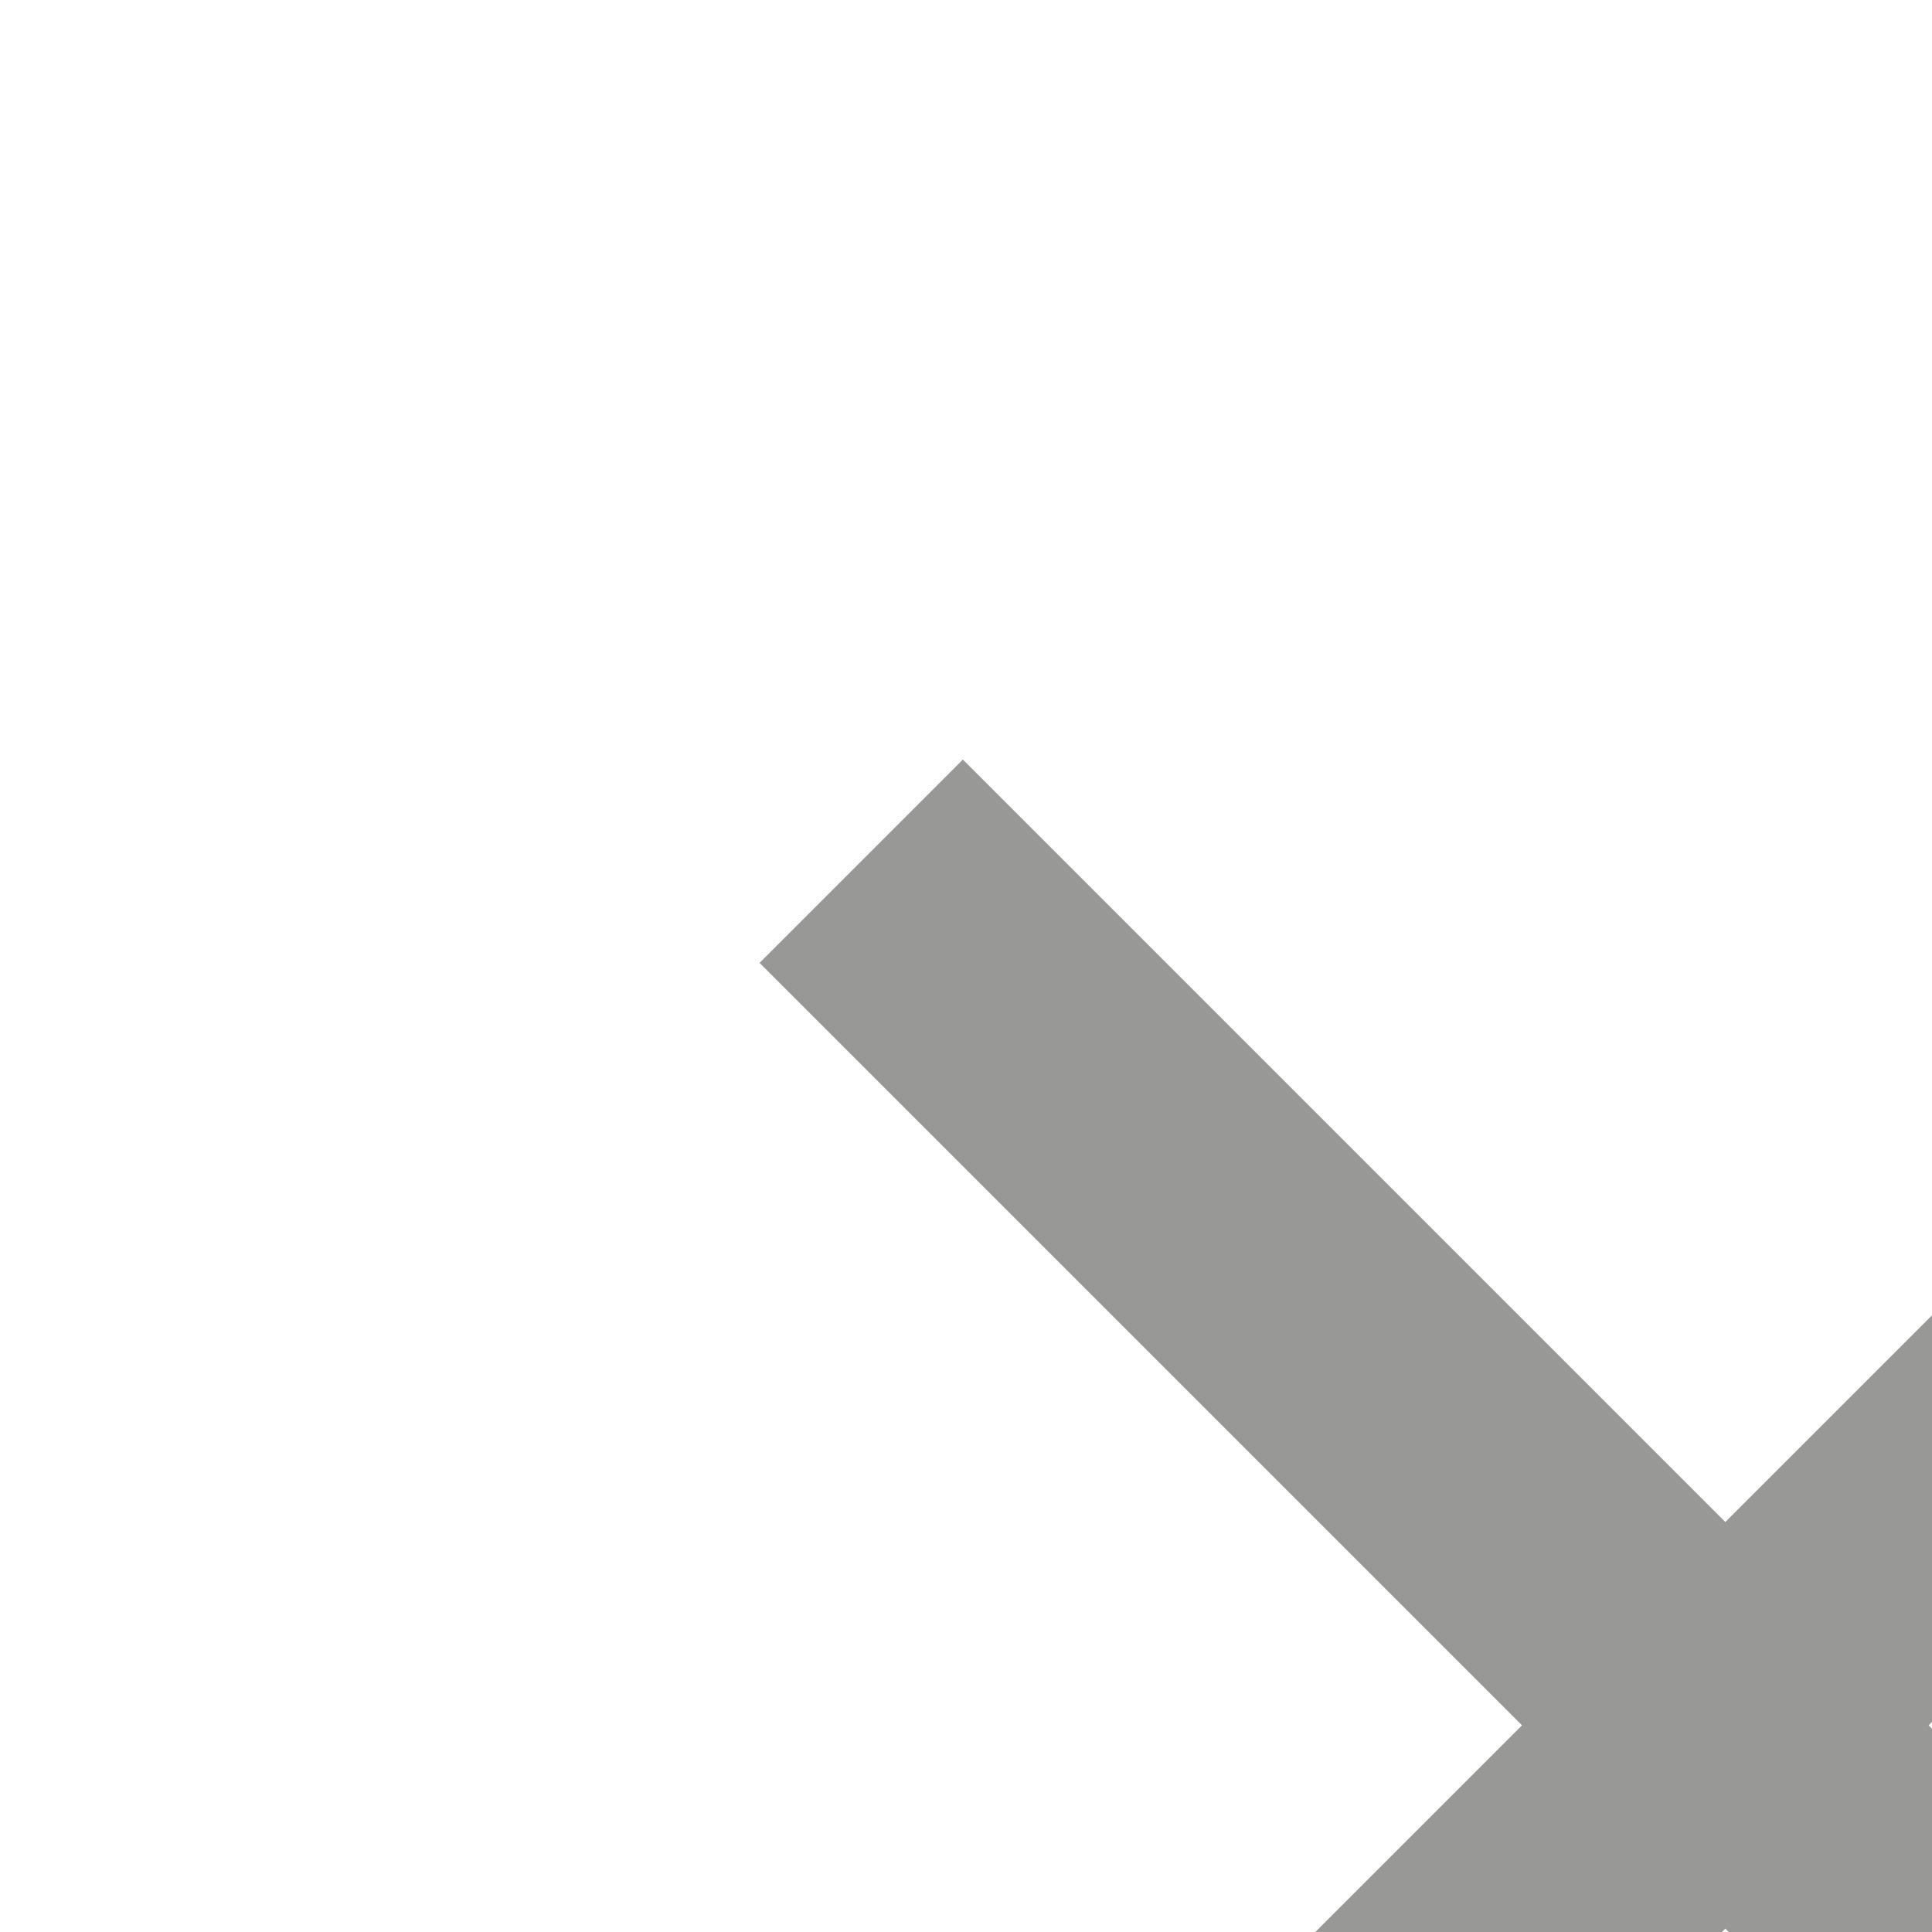
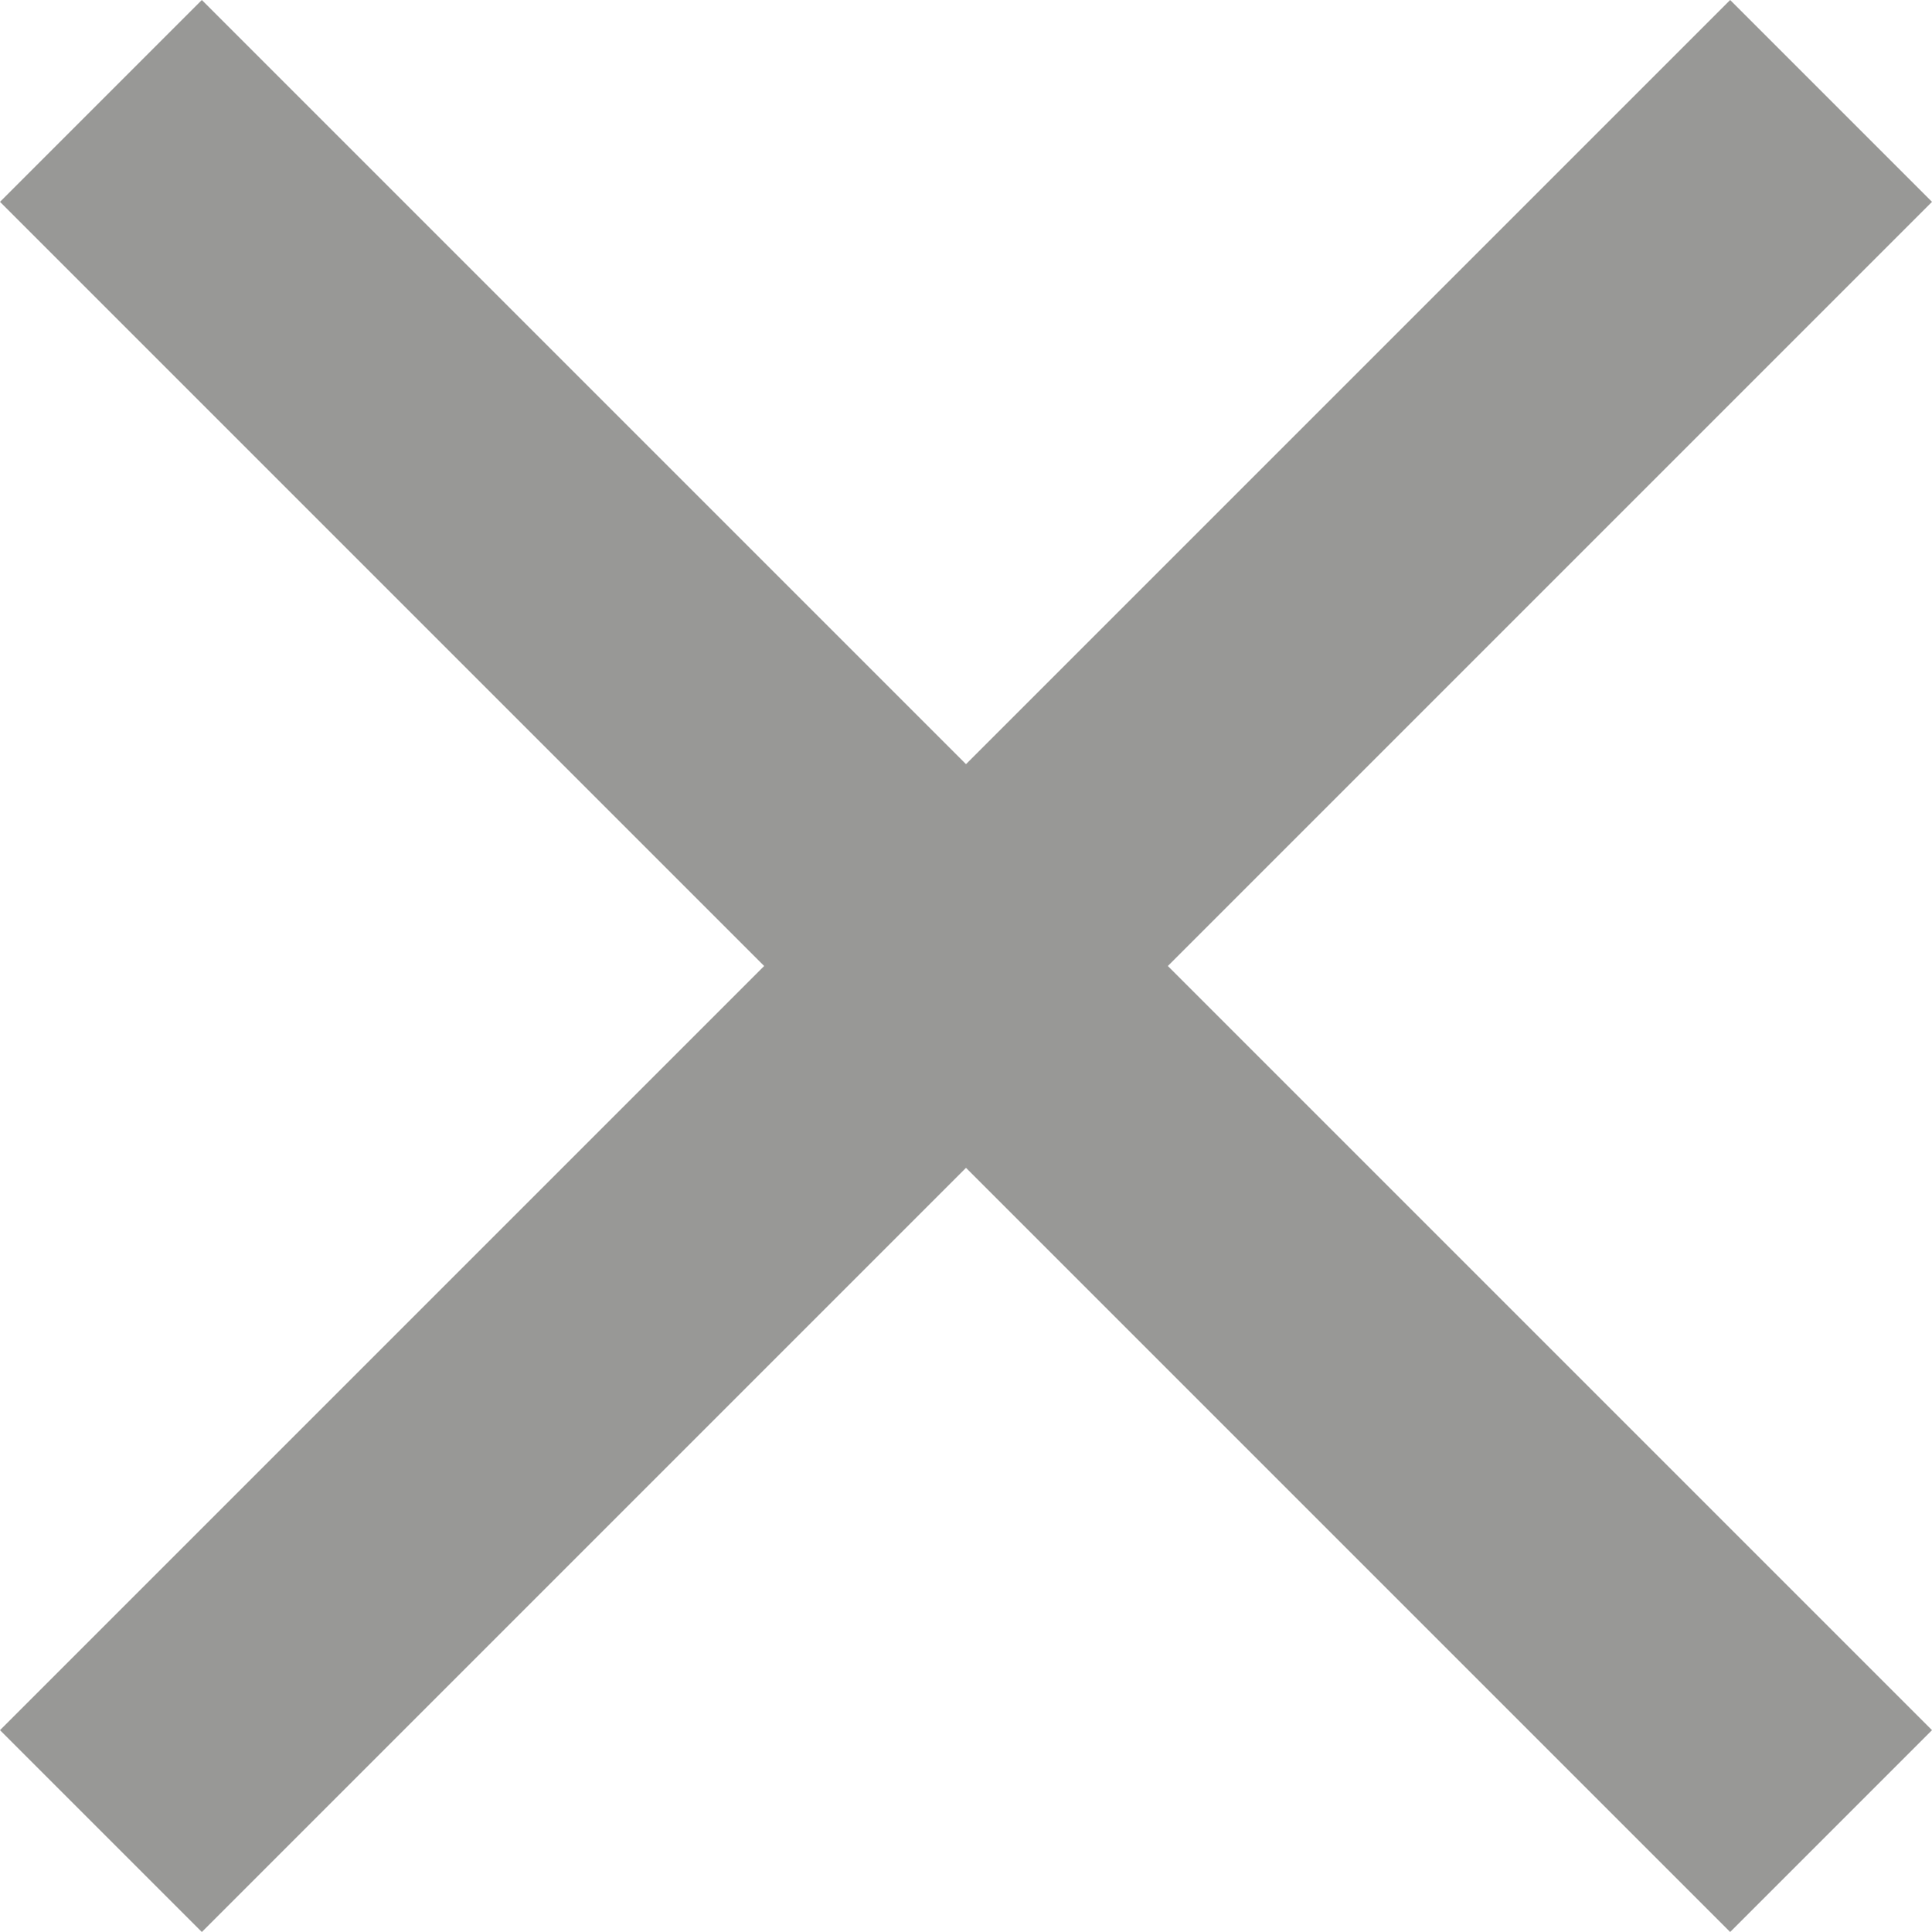
- <svg xmlns="http://www.w3.org/2000/svg" version="1.1" xml:space="preserve">
+ <svg xmlns="http://www.w3.org/2000/svg" version="1.1" id="Layer_1" x="0px" y="0px" viewBox="5.3 5.3 13.4 13.4" style="enable-background:new 5.3 5.3 13.4 13.4;" xml:space="preserve">
+   <style type="text/css">
+ 	.st0{fill:#989896;}
+ </style>
  <g id="Icons">
    <g id="close">
-       <polygon fill="#989896" id="x" style="fill-rule:evenodd;clip-rule:evenodd;" points="18.717,6.697 17.303,5.283 12,10.586 6.697,5.283             5.283,6.697 10.586,12 5.283,17.303 6.697,18.717 12,13.414 17.303,18.717 18.717,17.303 13.414,12         " />
+       <polygon id="x" class="st0" points="18.7,6.7 17.3,5.3 12,10.6 6.7,5.3 5.3,6.7 10.6,12 5.3,17.3 6.7,18.7 12,13.4 17.3,18.7     18.7,17.3 13.4,12   " />
    </g>
  </g>
</svg>
